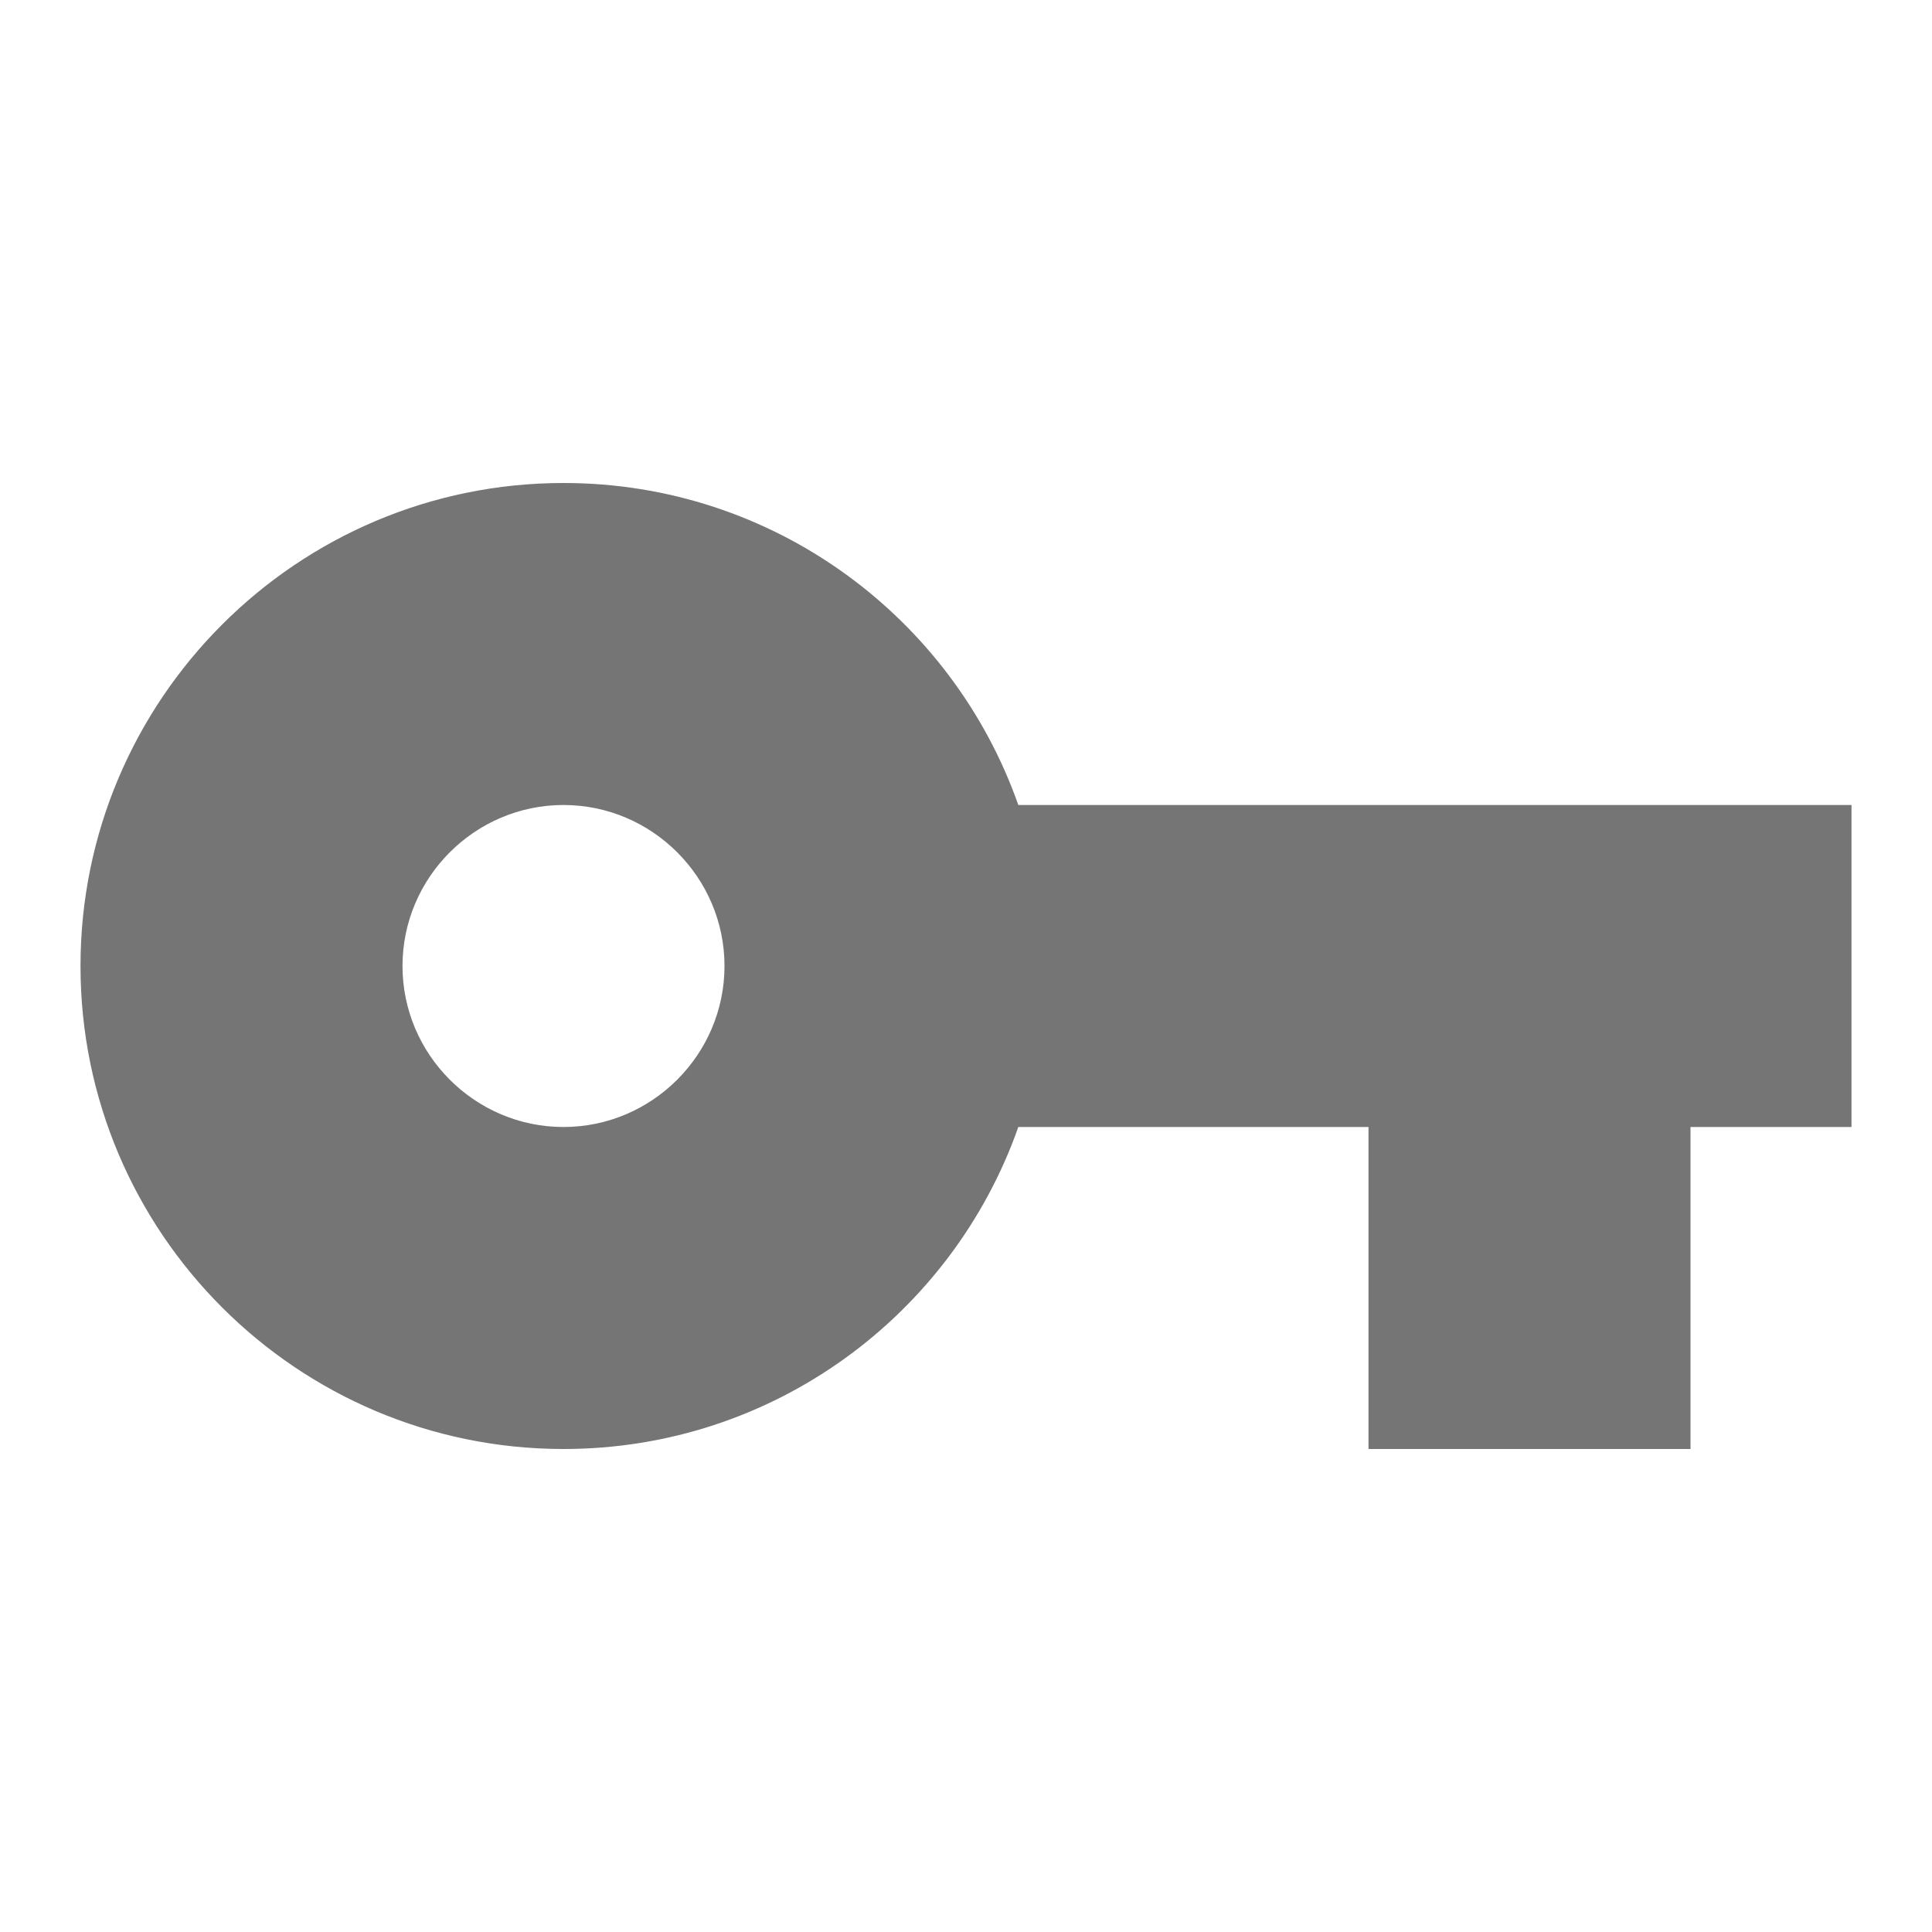
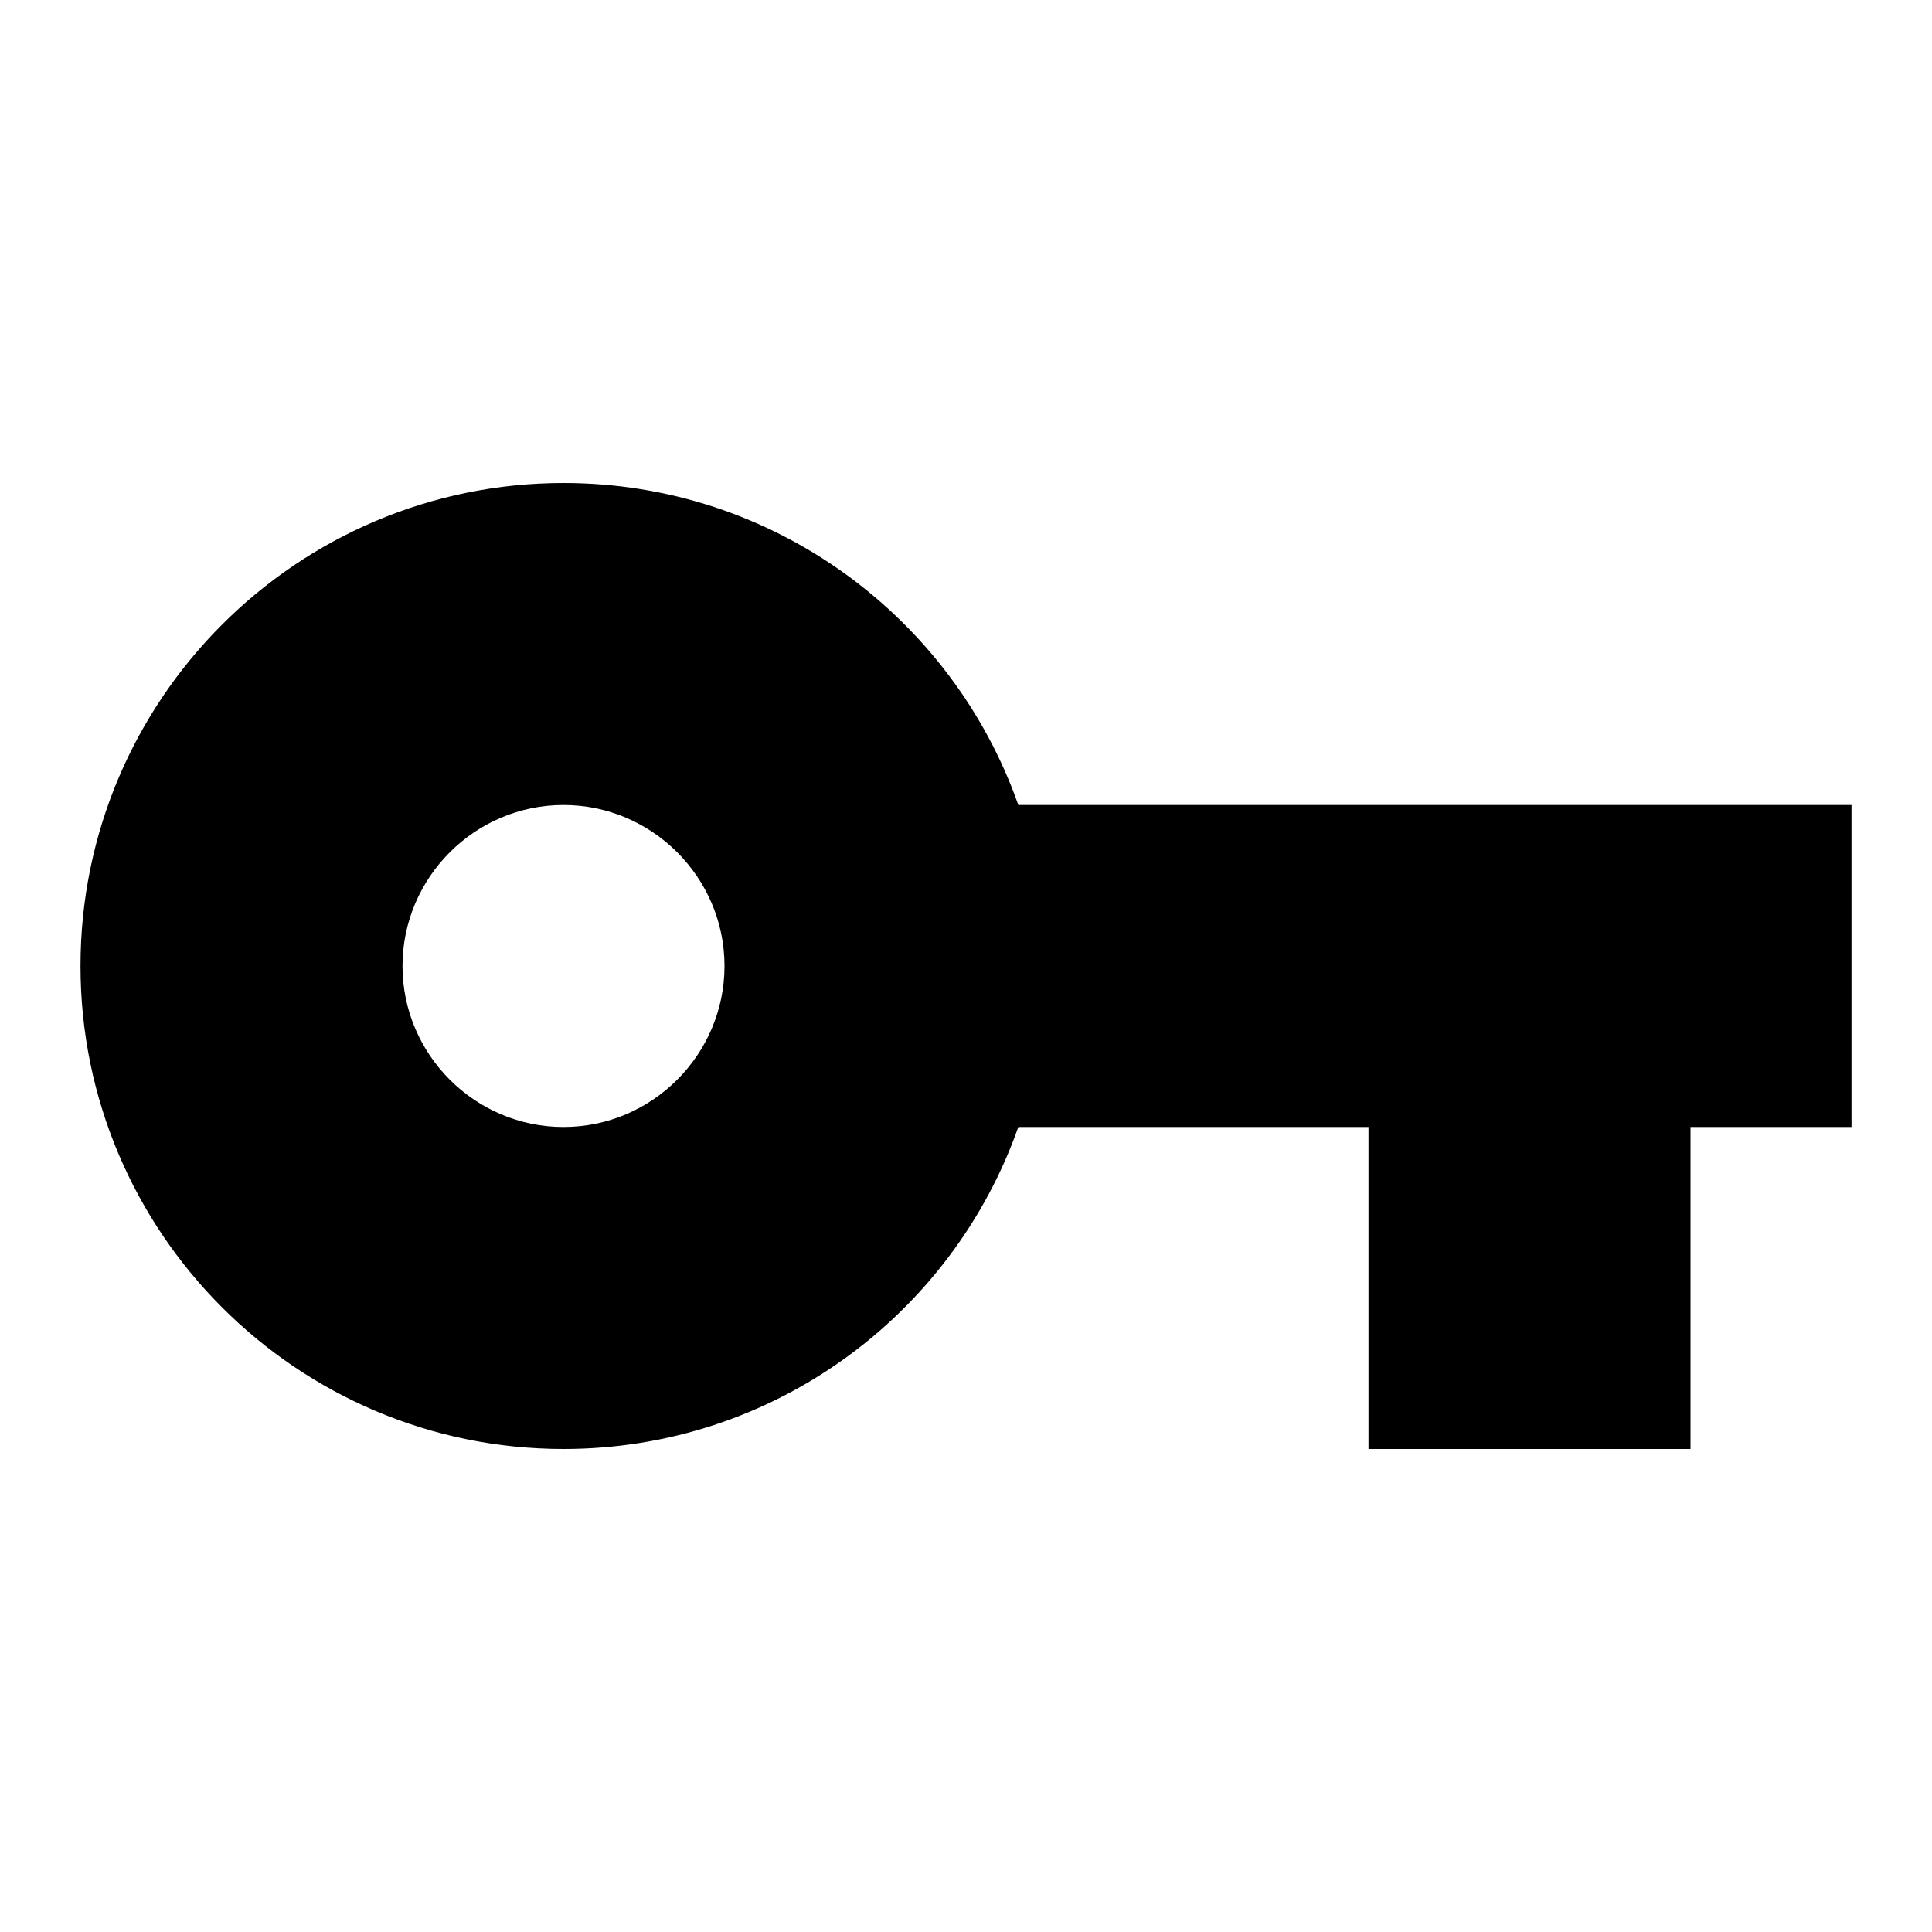
- <svg xmlns="http://www.w3.org/2000/svg" fill="rgb(117, 117, 117)" height="36" viewBox="0 0 24 24" width="36">
+ <svg xmlns="http://www.w3.org/2000/svg" height="36" viewBox="0 0 24 24" width="36">
  <path d="M0 0h24v24H0z" fill="none" />
  <path d="M12.65 10C11.83 7.67 9.61 6 7 6c-3.31 0-6 2.69-6 6s2.69 6 6 6c2.61 0 4.83-1.67 5.65-4H17v4h4v-4h2v-4H12.65zM7 14c-1.1 0-2-.9-2-2s.9-2 2-2 2 .9 2 2-.9 2-2 2z" />
</svg>
